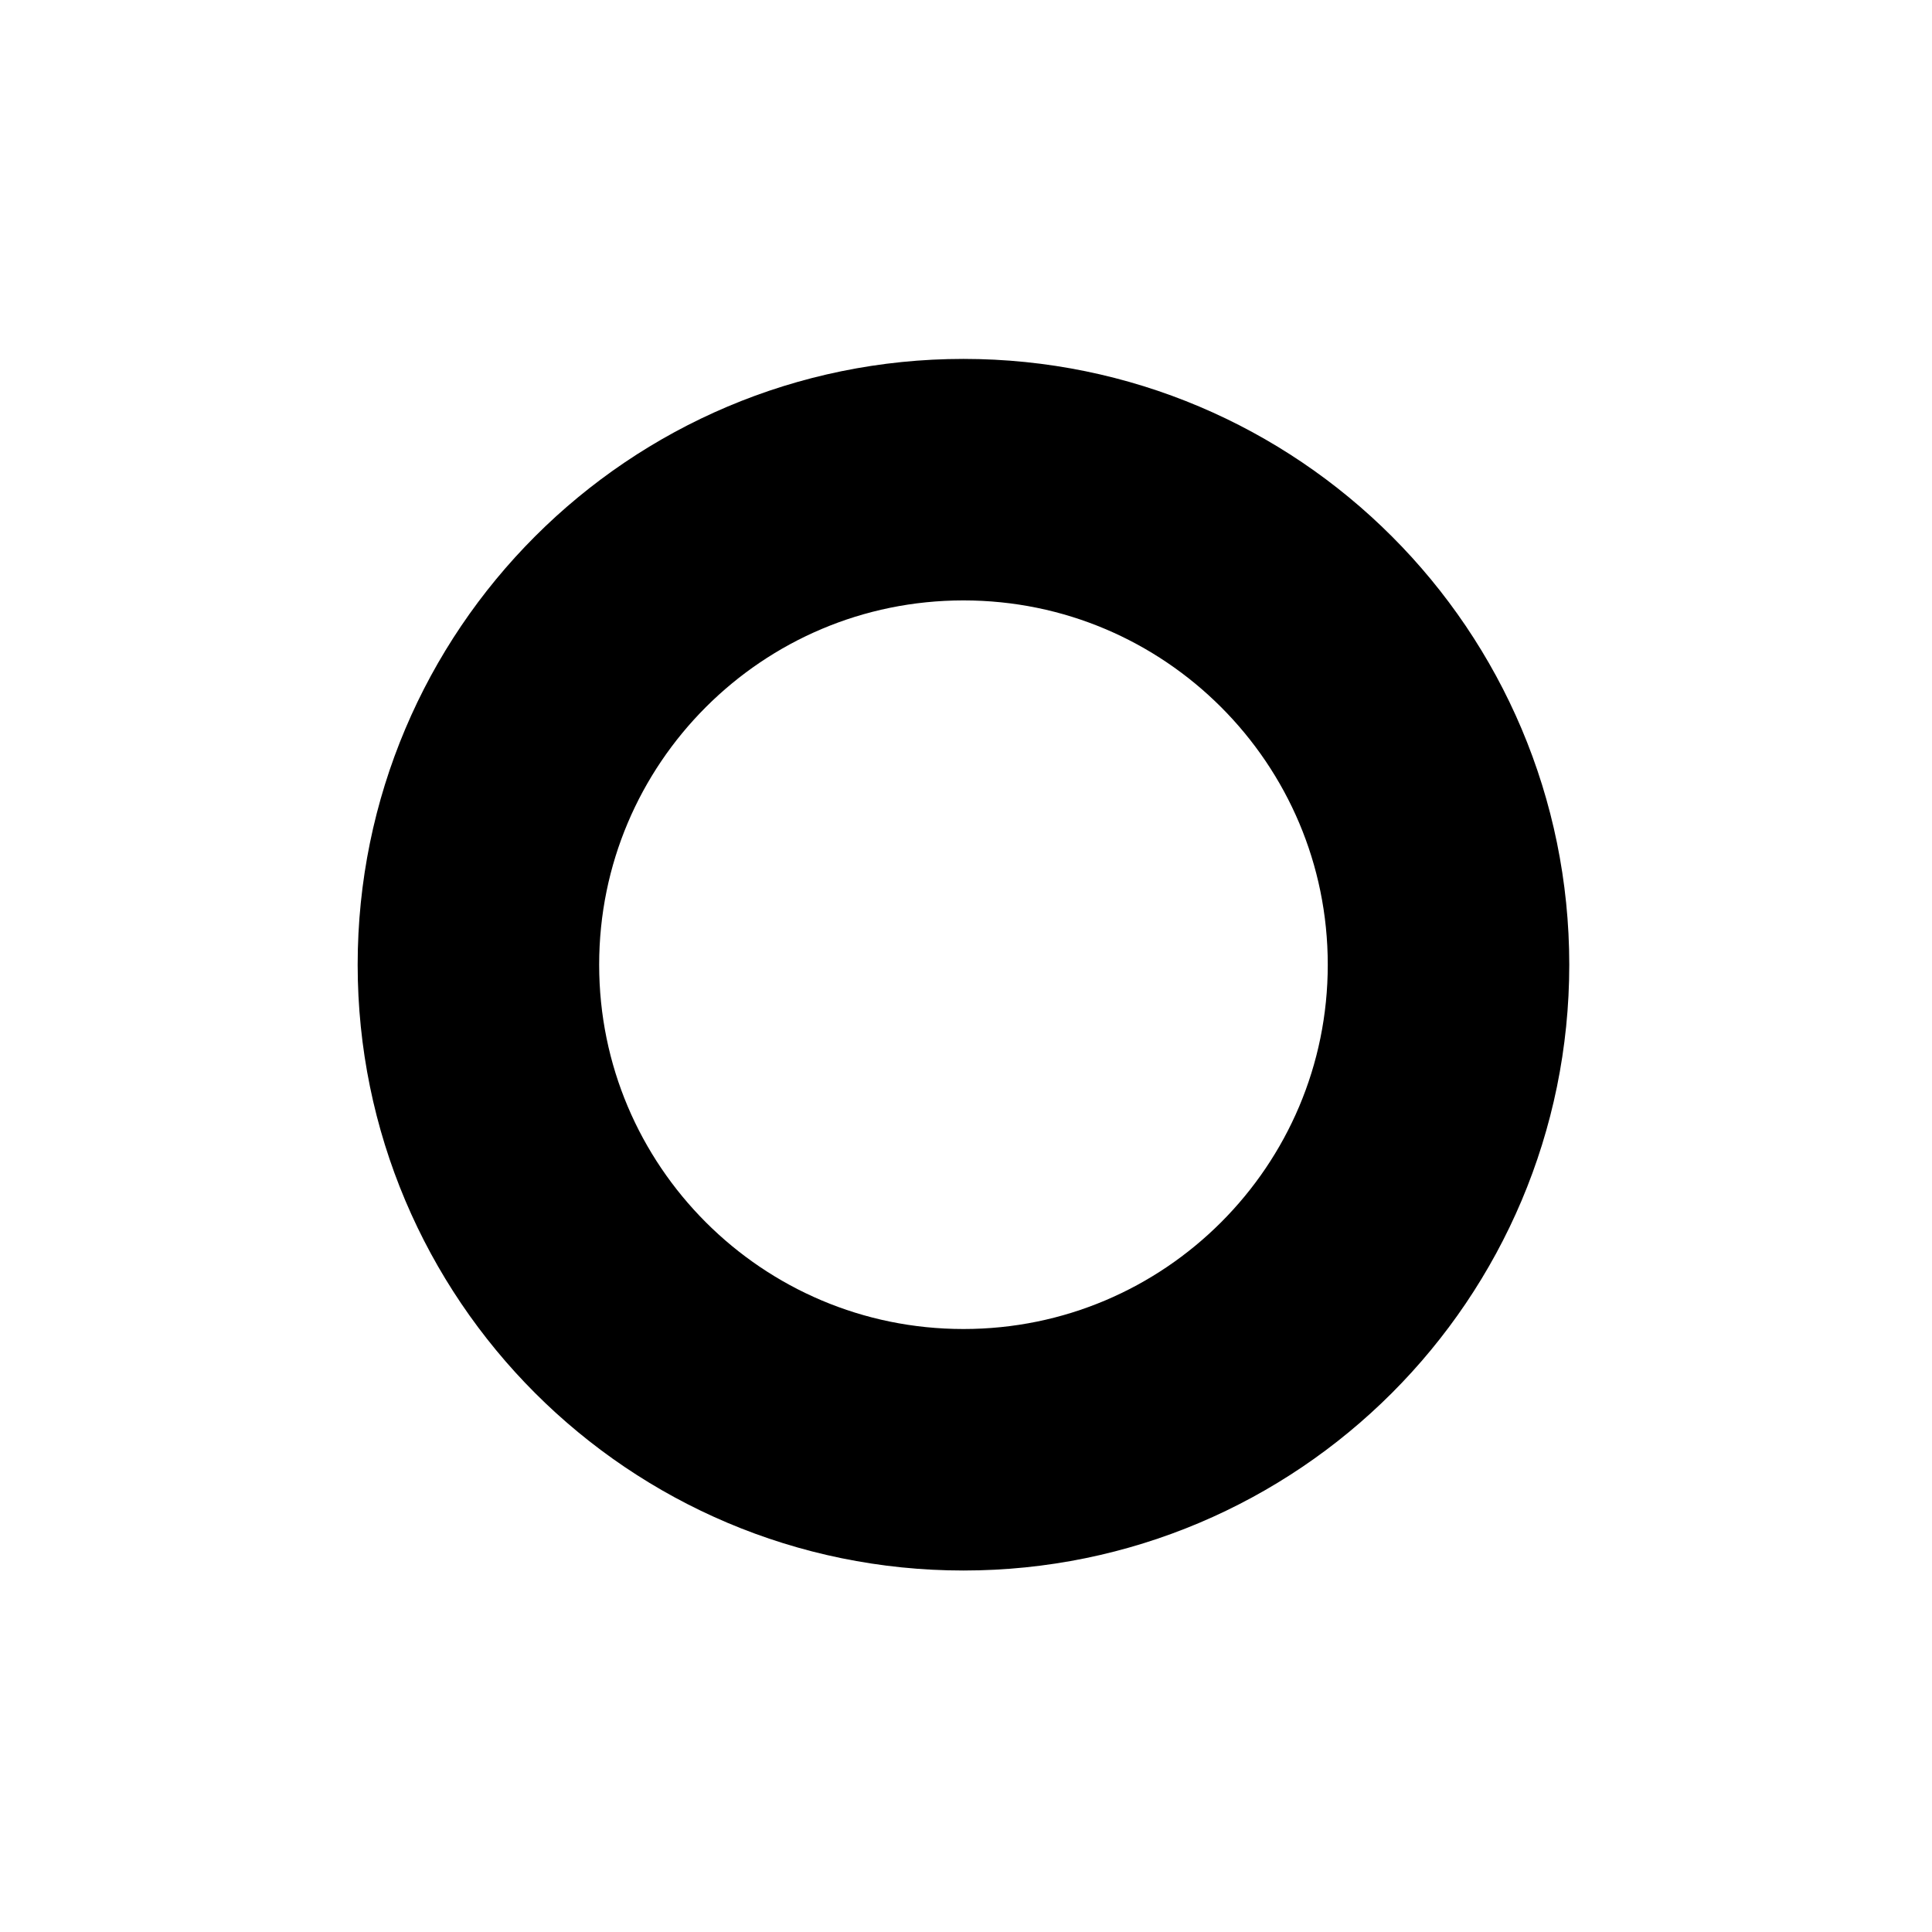
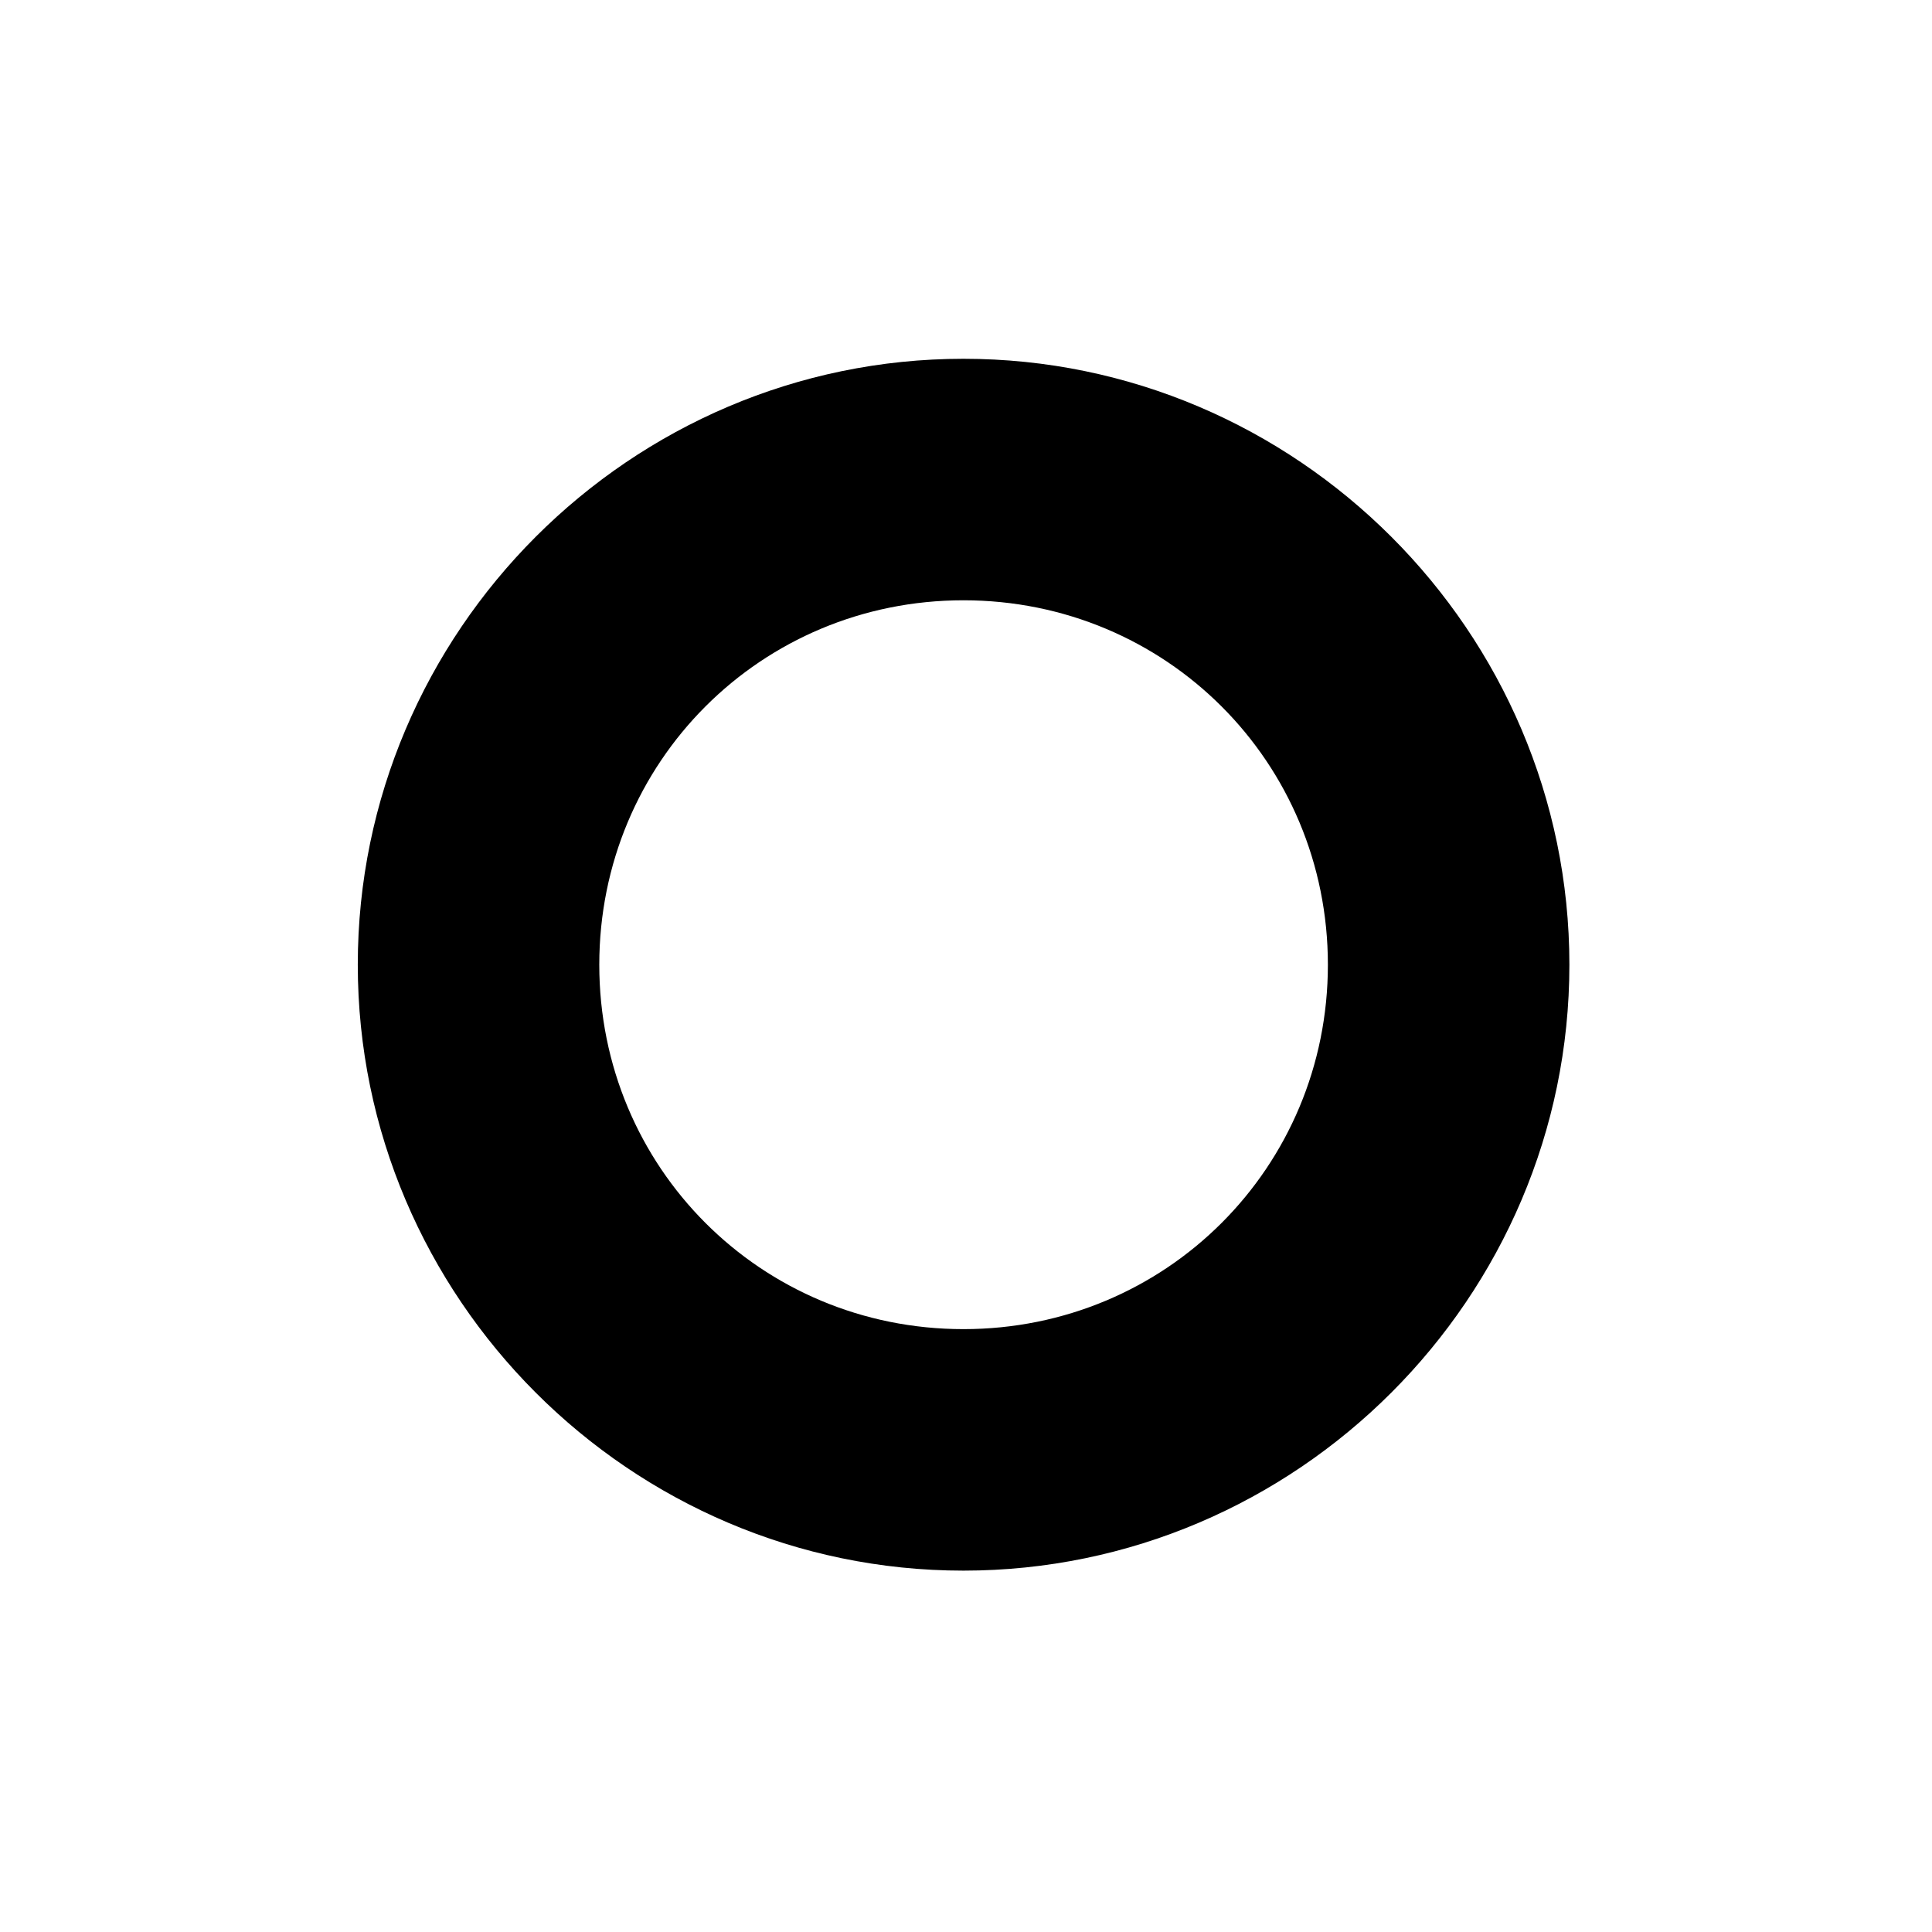
<svg xmlns="http://www.w3.org/2000/svg" width="16" height="16" viewBox="0 0 16 16" version="1.1" id="svg8">
  <defs id="defs2" />
  <g id="layer1" transform="translate(0,-292.7667)">
-     <circle style="opacity:1;vector-effect:none;fill:none;fill-opacity:1;stroke:#000000;stroke-width:2;stroke-linecap:butt;stroke-linejoin:round;stroke-miterlimit:4;stroke-dasharray:none;stroke-dashoffset:0;stroke-opacity:1;marker:none;marker-start:none;marker-mid:none;marker-end:none;paint-order:normal" id="path838" cx="7.979" cy="300.756" r="4.017" />
+     <path style="color:#000000;font-style:normal;font-variant:normal;font-weight:normal;font-stretch:normal;font-size:medium;line-height:normal;font-family:sans-serif;font-variant-ligatures:normal;font-variant-position:normal;font-variant-caps:normal;font-variant-numeric:normal;font-variant-alternates:normal;font-feature-settings:normal;text-indent:0;text-align:start;text-decoration:none;text-decoration-line:none;text-decoration-style:solid;text-decoration-color:#000000;letter-spacing:normal;word-spacing:normal;text-transform:none;writing-mode:lr-tb;direction:ltr;text-orientation:mixed;dominant-baseline:auto;baseline-shift:baseline;text-anchor:start;white-space:normal;shape-padding:0;clip-rule:nonzero;display:inline;overflow:visible;visibility:visible;opacity:1;isolation:auto;mix-blend-mode:normal;color-interpolation:sRGB;color-interpolation-filters:linearRGB;solid-color:#000000;solid-opacity:1;vector-effect:none;fill:#000000;fill-opacity:1;fill-rule:nonzero;stroke:none;stroke-width:2;stroke-linecap:butt;stroke-linejoin:round;stroke-miterlimit:4;stroke-dasharray:none;stroke-dashoffset:0;stroke-opacity:1;marker:none;paint-order:normal;color-rendering:auto;image-rendering:auto;shape-rendering:auto;text-rendering:auto;enable-background:accumulate" d="m 7.979,295.738 c -2.759,0 -5.016,2.259 -5.016,5.018 0,2.759 2.257,5.018 5.016,5.018 2.759,0 5.018,-2.259 5.018,-5.018 0,-2.759 -2.259,-5.018 -5.018,-5.018 z m 0,2 c 1.678,0 3.018,1.34 3.018,3.018 0,1.678 -1.34,3.018 -3.018,3.018 -1.678,0 -3.016,-1.34 -3.016,-3.018 0,-1.678 1.338,-3.018 3.016,-3.018 z" id="path838" />
  </g>
</svg>
